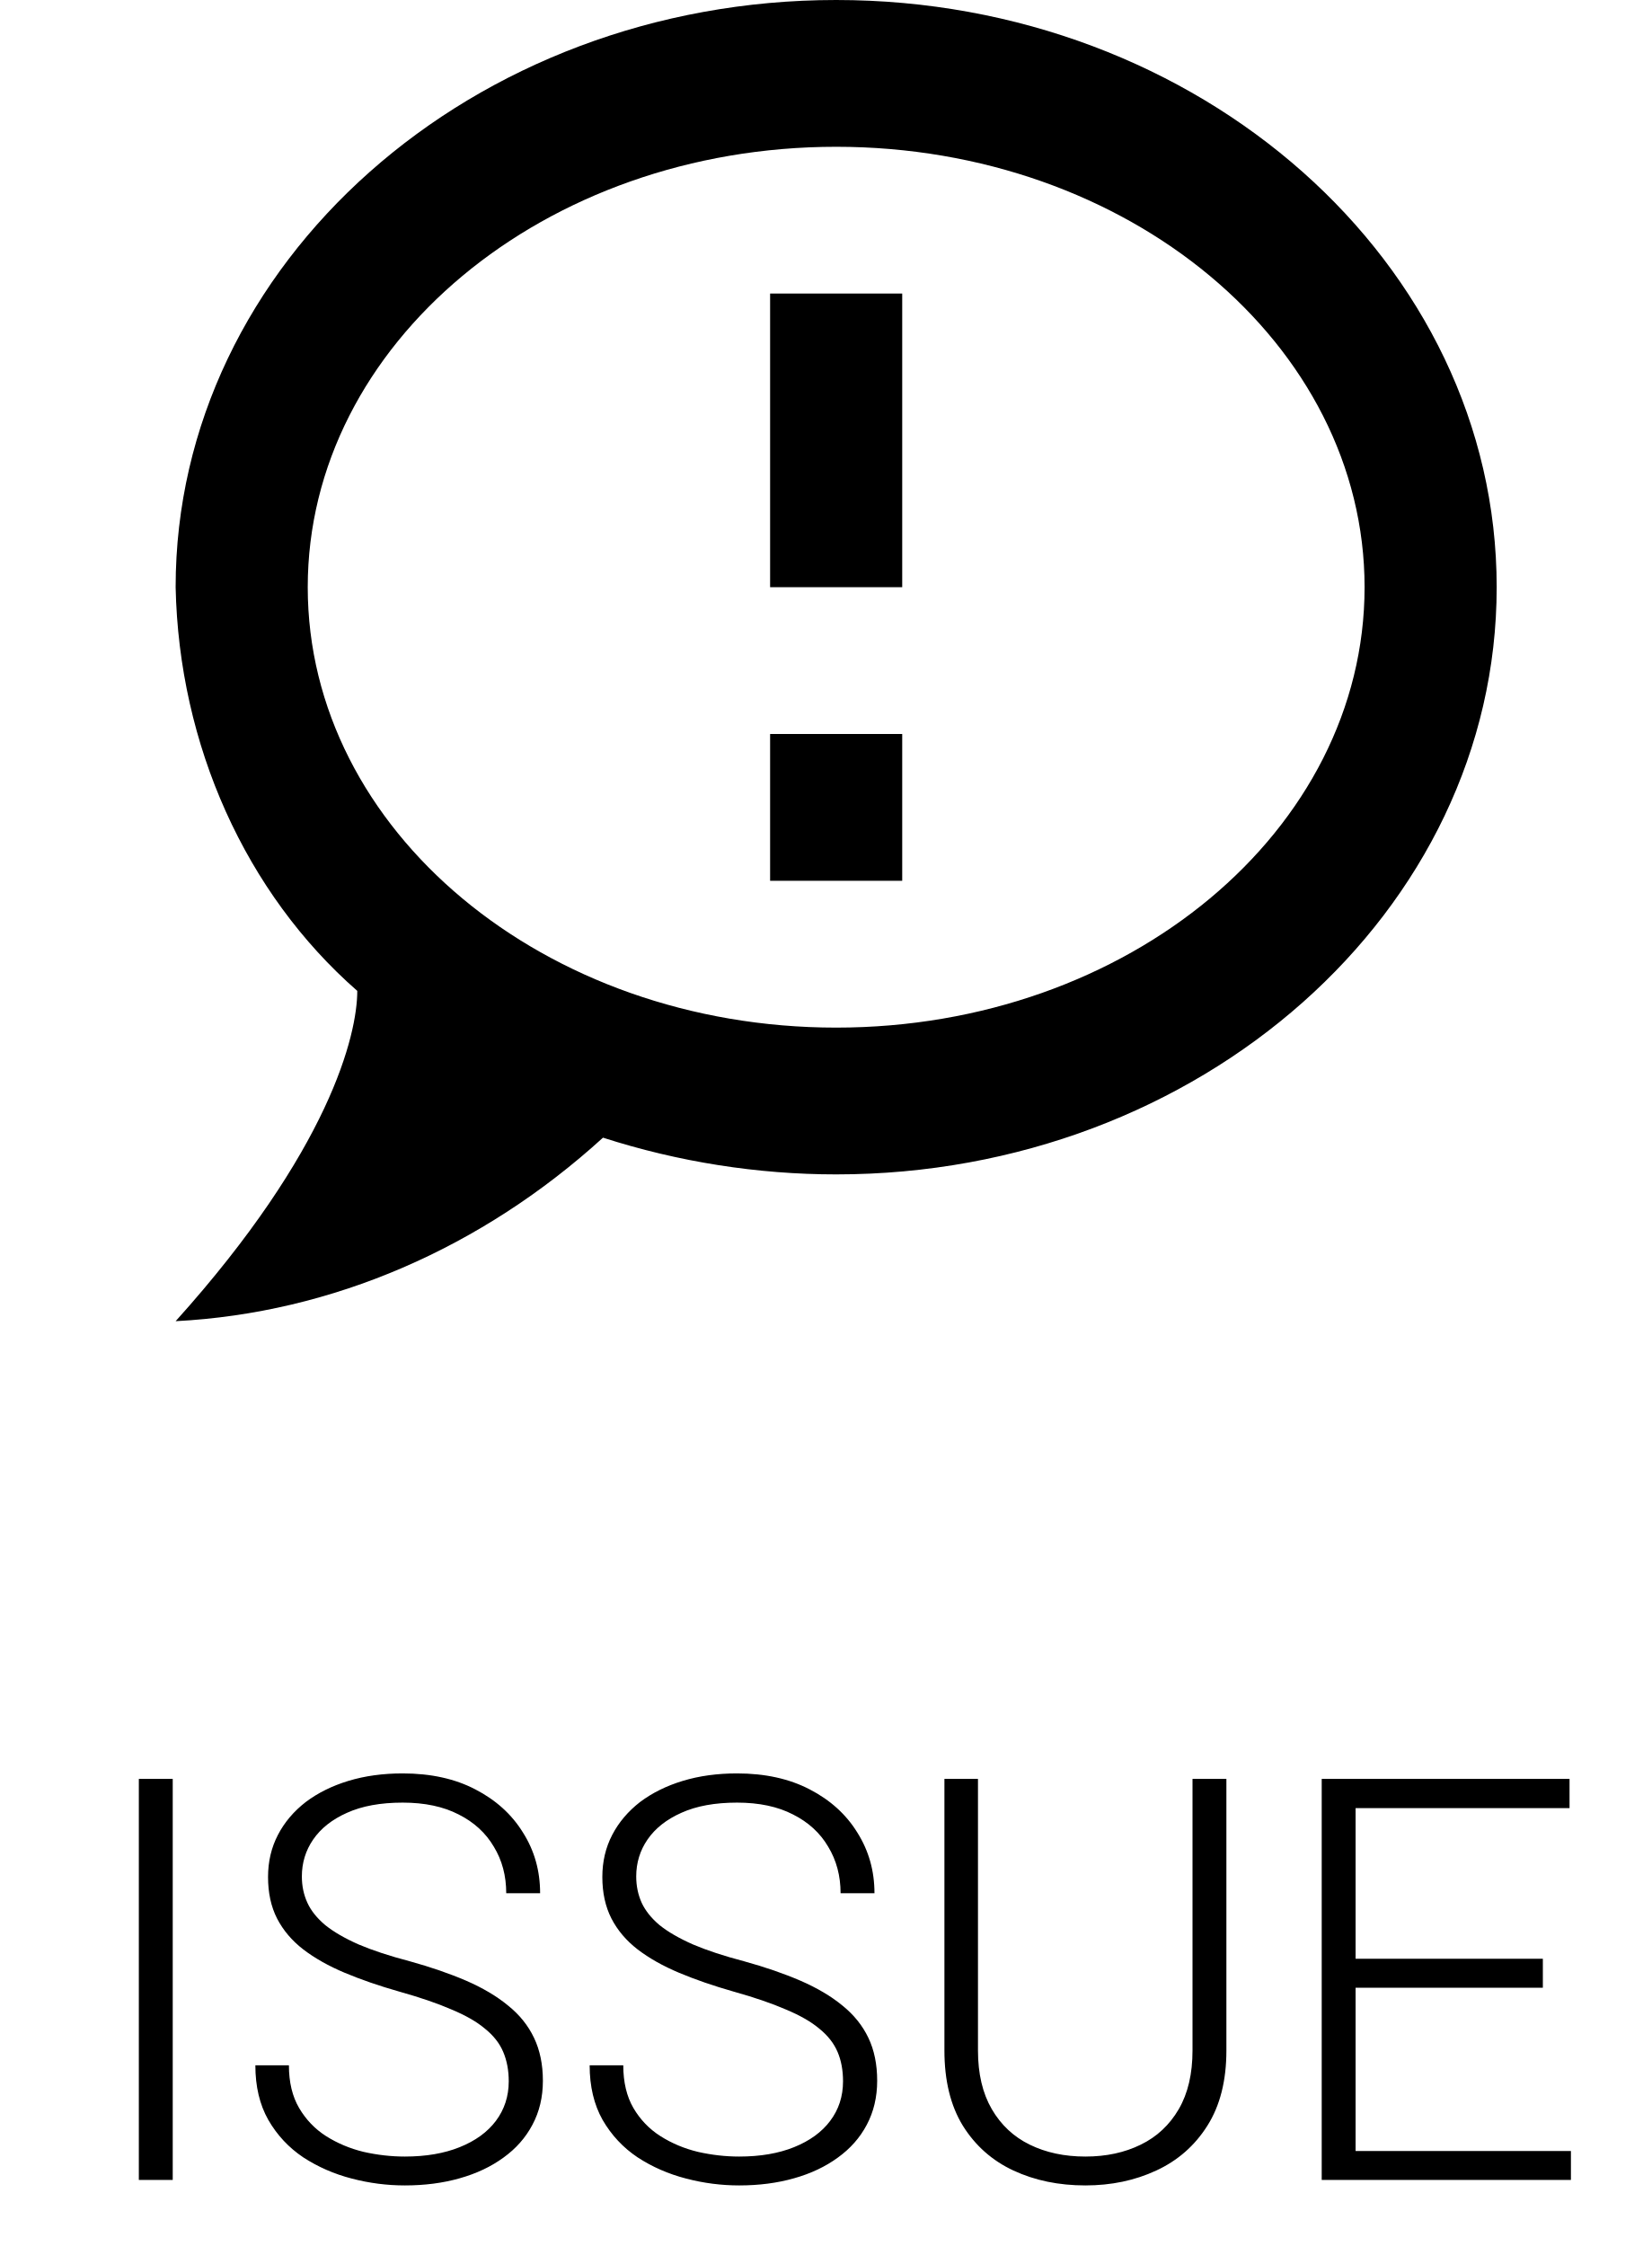
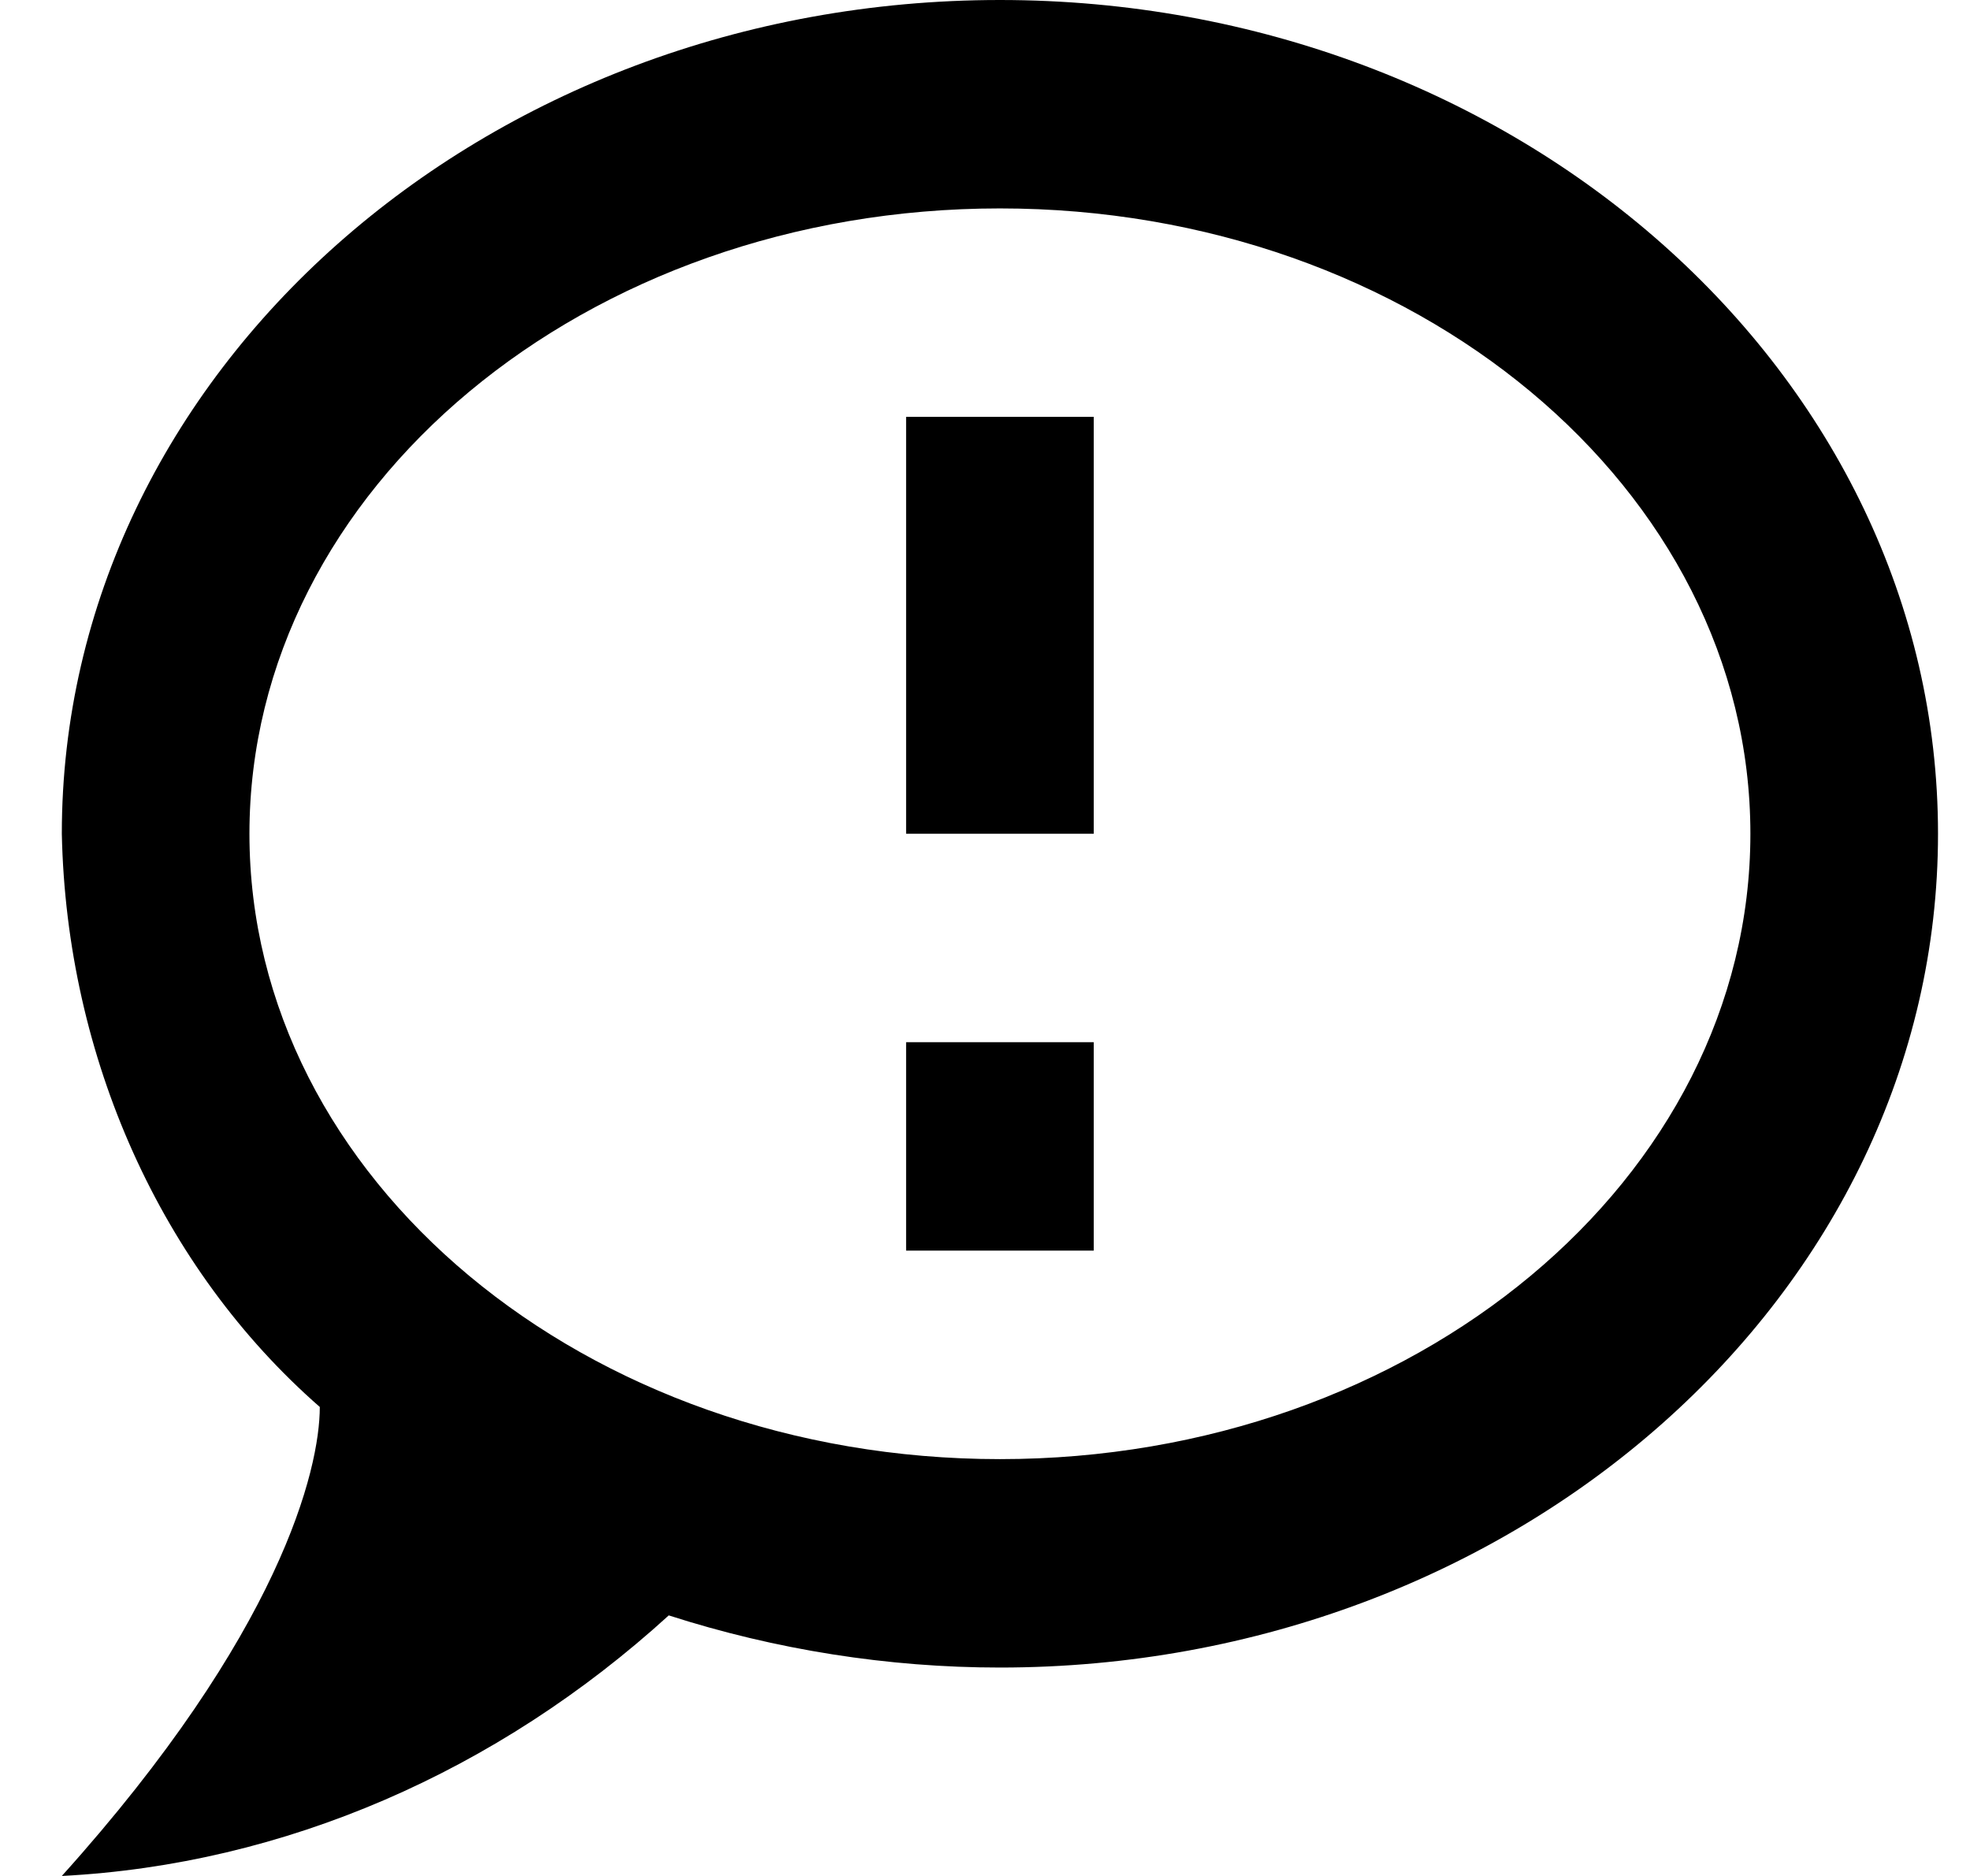
- <svg xmlns="http://www.w3.org/2000/svg" width="25" height="34" viewBox="0 0 25 34" fill="none">
-   <path d="M12.659 0C7.159 0 2.659 3.978 2.659 8.889C2.709 11.278 3.719 13.522 5.409 15C5.409 15.667 4.989 17.411 2.659 20C5.029 19.878 7.299 18.889 9.129 17.222C10.269 17.589 11.469 17.778 12.659 17.778C18.159 17.778 22.659 13.8 22.659 8.889C22.659 3.978 18.159 0 12.659 0ZM12.659 15.556C8.239 15.556 4.659 12.567 4.659 8.889C4.659 5.211 8.239 2.222 12.659 2.222C17.079 2.222 20.659 5.211 20.659 8.889C20.659 12.567 17.079 15.556 12.659 15.556ZM11.659 11.111V13.333H13.659V11.111H11.659ZM11.659 8.889H13.659V4.444H11.659V8.889Z" fill="currentColor" />
-   <path d="M2.615 26.929V33H2.102V26.929H2.615ZM7.702 31.507C7.702 31.341 7.674 31.192 7.618 31.061C7.563 30.931 7.471 30.814 7.343 30.711C7.218 30.605 7.048 30.508 6.834 30.419C6.623 30.327 6.359 30.237 6.042 30.148C5.739 30.062 5.465 29.967 5.221 29.865C4.976 29.762 4.766 29.644 4.591 29.51C4.419 29.377 4.287 29.221 4.195 29.043C4.103 28.863 4.058 28.653 4.058 28.414C4.058 28.18 4.108 27.968 4.208 27.776C4.308 27.584 4.448 27.419 4.629 27.279C4.812 27.141 5.028 27.034 5.275 26.959C5.525 26.883 5.799 26.846 6.096 26.846C6.522 26.846 6.889 26.927 7.197 27.088C7.508 27.249 7.749 27.467 7.918 27.742C8.091 28.015 8.177 28.32 8.177 28.66H7.664C7.664 28.396 7.602 28.161 7.476 27.955C7.354 27.747 7.176 27.584 6.943 27.467C6.712 27.348 6.43 27.288 6.096 27.288C5.763 27.288 5.482 27.339 5.254 27.442C5.029 27.542 4.858 27.677 4.741 27.847C4.627 28.013 4.57 28.2 4.57 28.405C4.57 28.55 4.598 28.683 4.654 28.805C4.709 28.925 4.8 29.038 4.925 29.143C5.053 29.246 5.221 29.343 5.429 29.435C5.638 29.524 5.895 29.609 6.201 29.689C6.523 29.778 6.809 29.877 7.06 29.985C7.31 30.094 7.521 30.219 7.693 30.361C7.866 30.5 7.996 30.662 8.085 30.849C8.174 31.035 8.219 31.252 8.219 31.499C8.219 31.746 8.166 31.969 8.06 32.166C7.957 32.361 7.811 32.526 7.622 32.662C7.436 32.798 7.215 32.903 6.959 32.975C6.707 33.047 6.43 33.083 6.13 33.083C5.86 33.083 5.592 33.049 5.325 32.979C5.058 32.91 4.814 32.803 4.591 32.658C4.372 32.511 4.195 32.322 4.062 32.091C3.931 31.86 3.866 31.585 3.866 31.265H4.374C4.374 31.521 4.426 31.737 4.529 31.912C4.632 32.087 4.768 32.229 4.937 32.337C5.11 32.446 5.299 32.525 5.504 32.575C5.713 32.622 5.921 32.646 6.13 32.646C6.449 32.646 6.726 32.598 6.959 32.504C7.196 32.409 7.378 32.277 7.506 32.108C7.636 31.935 7.702 31.735 7.702 31.507ZM12.763 31.507C12.763 31.341 12.736 31.192 12.68 31.061C12.624 30.931 12.533 30.814 12.405 30.711C12.28 30.605 12.11 30.508 11.896 30.419C11.685 30.327 11.421 30.237 11.104 30.148C10.801 30.062 10.527 29.967 10.283 29.865C10.038 29.762 9.828 29.644 9.653 29.51C9.481 29.377 9.349 29.221 9.257 29.043C9.165 28.863 9.119 28.653 9.119 28.414C9.119 28.18 9.169 27.968 9.269 27.776C9.369 27.584 9.51 27.419 9.69 27.279C9.874 27.141 10.089 27.034 10.337 26.959C10.587 26.883 10.861 26.846 11.158 26.846C11.583 26.846 11.95 26.927 12.259 27.088C12.57 27.249 12.811 27.467 12.98 27.742C13.152 28.015 13.239 28.32 13.239 28.66H12.726C12.726 28.396 12.663 28.161 12.538 27.955C12.416 27.747 12.238 27.584 12.005 27.467C11.774 27.348 11.492 27.288 11.158 27.288C10.825 27.288 10.544 27.339 10.316 27.442C10.091 27.542 9.92 27.677 9.803 27.847C9.689 28.013 9.632 28.2 9.632 28.405C9.632 28.55 9.66 28.683 9.715 28.805C9.771 28.925 9.861 29.038 9.986 29.143C10.114 29.246 10.283 29.343 10.491 29.435C10.7 29.524 10.957 29.609 11.262 29.689C11.585 29.778 11.871 29.877 12.121 29.985C12.371 30.094 12.583 30.219 12.755 30.361C12.927 30.5 13.058 30.662 13.147 30.849C13.236 31.035 13.28 31.252 13.28 31.499C13.28 31.746 13.227 31.969 13.122 32.166C13.019 32.361 12.873 32.526 12.684 32.662C12.498 32.798 12.277 32.903 12.021 32.975C11.768 33.047 11.492 33.083 11.191 33.083C10.922 33.083 10.654 33.049 10.387 32.979C10.12 32.91 9.875 32.803 9.653 32.658C9.433 32.511 9.257 32.322 9.123 32.091C8.993 31.86 8.927 31.585 8.927 31.265H9.436C9.436 31.521 9.488 31.737 9.59 31.912C9.693 32.087 9.829 32.229 9.999 32.337C10.171 32.446 10.36 32.525 10.566 32.575C10.774 32.622 10.983 32.646 11.191 32.646C11.511 32.646 11.788 32.598 12.021 32.504C12.257 32.409 12.44 32.277 12.567 32.108C12.698 31.935 12.763 31.735 12.763 31.507ZM18.054 26.929H18.567V31.04C18.567 31.496 18.471 31.876 18.279 32.179C18.088 32.482 17.829 32.708 17.504 32.858C17.182 33.008 16.824 33.083 16.432 33.083C16.029 33.083 15.667 33.008 15.344 32.858C15.022 32.708 14.766 32.482 14.577 32.179C14.391 31.876 14.298 31.496 14.298 31.04V26.929H14.806V31.04C14.806 31.393 14.876 31.689 15.015 31.928C15.154 32.167 15.346 32.347 15.59 32.466C15.835 32.586 16.116 32.646 16.432 32.646C16.747 32.646 17.026 32.586 17.27 32.466C17.515 32.347 17.707 32.167 17.846 31.928C17.985 31.689 18.054 31.393 18.054 31.04V26.929ZM23.783 32.562V33H20.368V32.562H23.783ZM20.523 26.929V33H20.01V26.929H20.523ZM23.358 29.652V30.09H20.368V29.652H23.358ZM23.762 26.929V27.371H20.368V26.929H23.762Z" fill="currentColor" />
+ <svg xmlns="http://www.w3.org/2000/svg" width="21" height="20" viewBox="0 0 21 20" fill="none">
+   <path d="M10.659 0C5.159 0 0.659 3.978 0.659 8.889C0.709 11.278 1.719 13.522 3.409 15C3.409 15.667 2.989 17.411 0.659 20C3.029 19.878 5.299 18.889 7.129 17.222C8.269 17.589 9.469 17.778 10.659 17.778C16.159 17.778 20.659 13.8 20.659 8.889C20.659 3.978 16.159 0 10.659 0ZM10.659 15.556C6.239 15.556 2.659 12.567 2.659 8.889C2.659 5.211 6.239 2.222 10.659 2.222C15.079 2.222 18.659 5.211 18.659 8.889C18.659 12.567 15.079 15.556 10.659 15.556ZM9.659 11.111V13.333H11.659V11.111H9.659ZM9.659 8.889H11.659V4.444H9.659V8.889Z" fill="currentColor" />
</svg>
